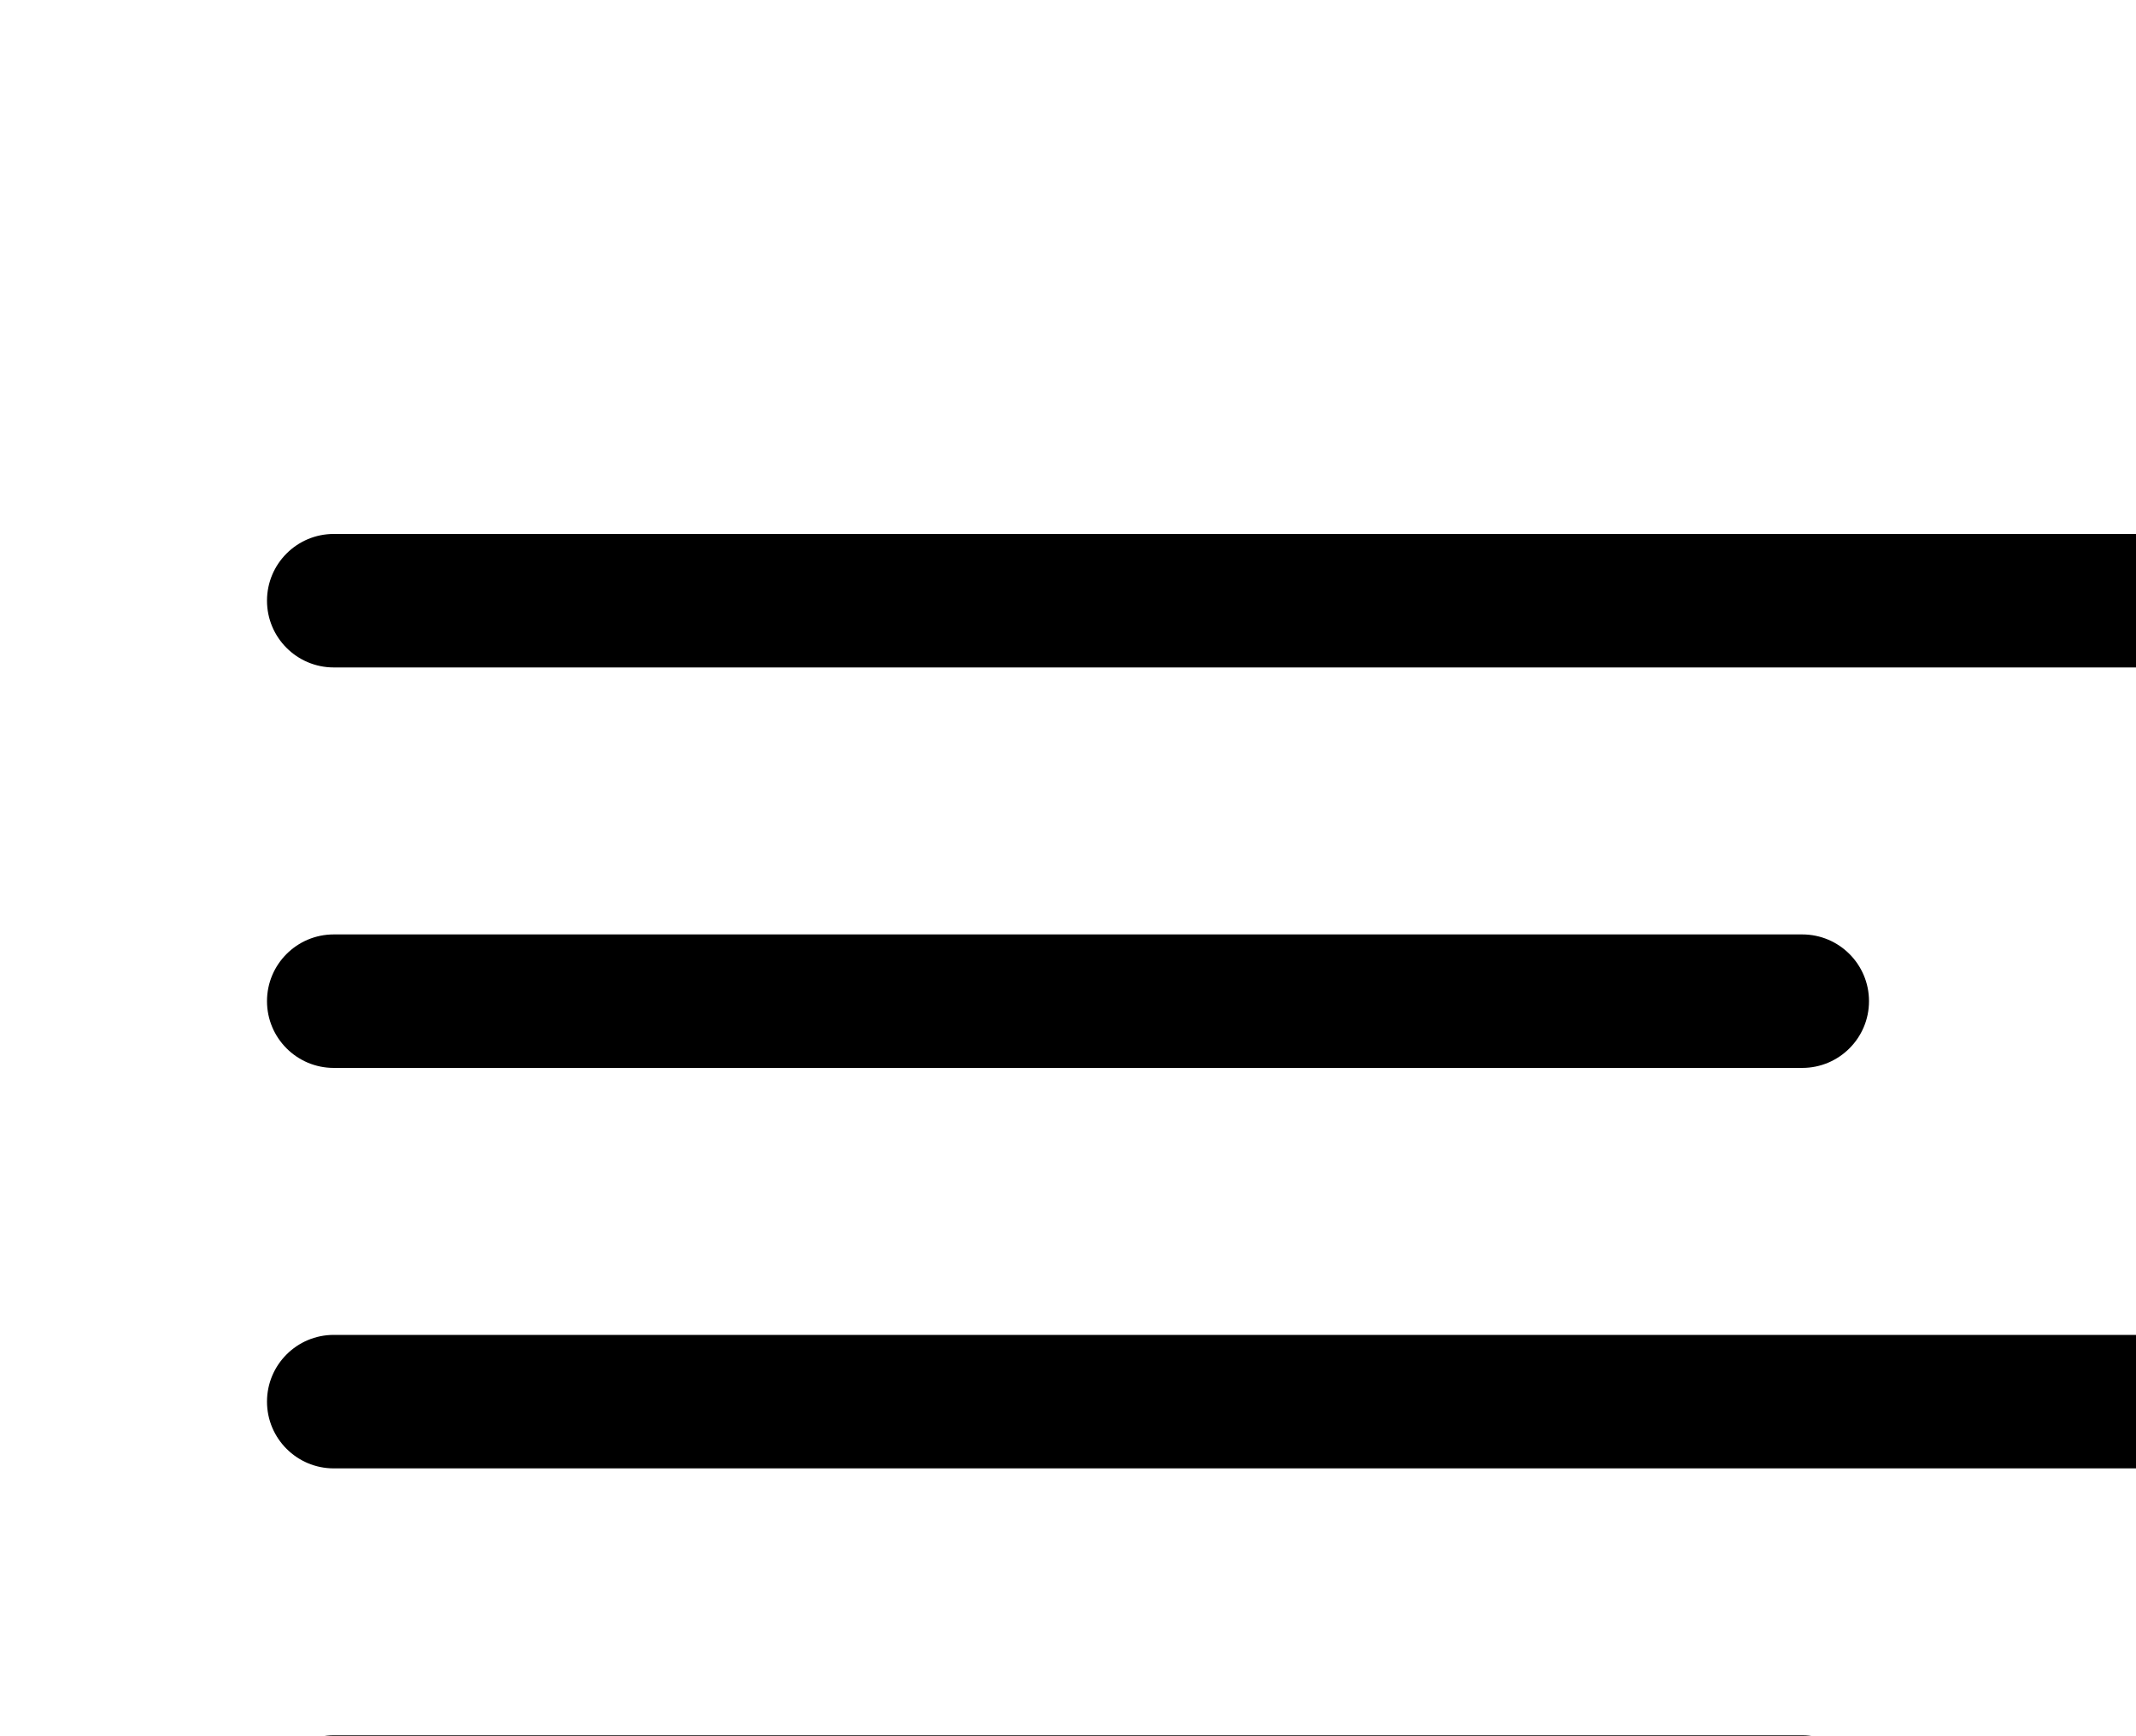
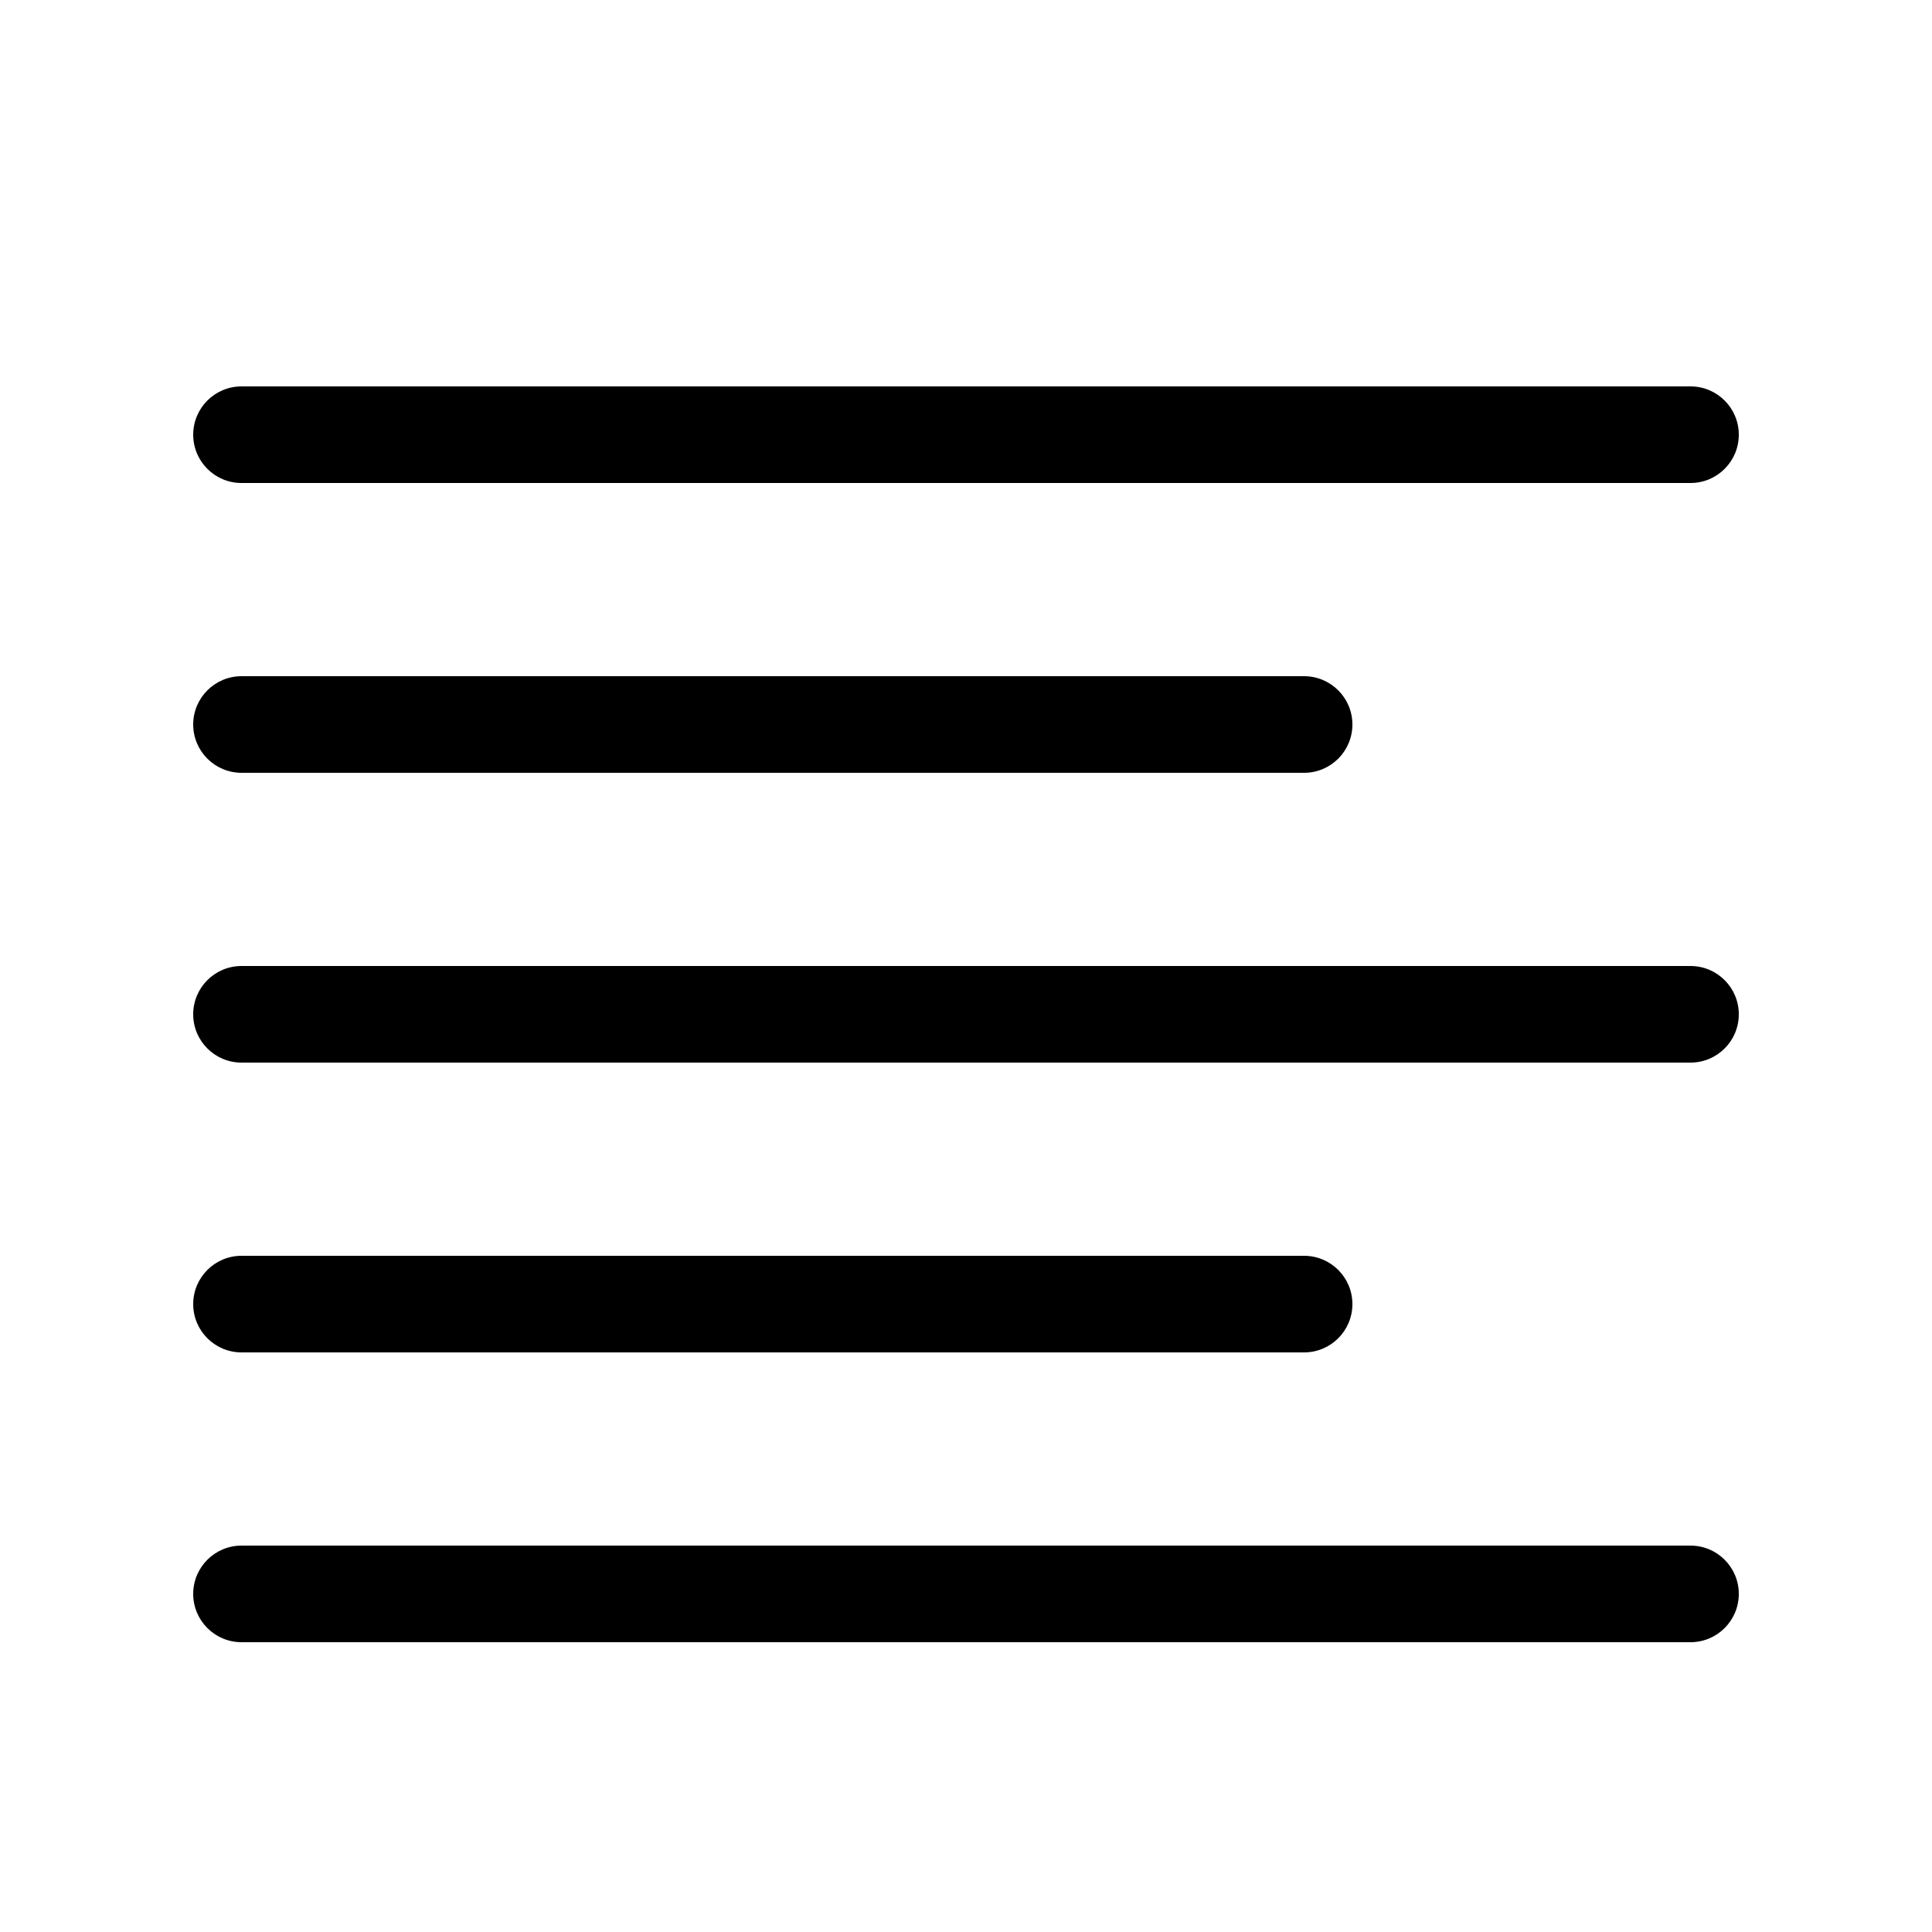
- <svg xmlns="http://www.w3.org/2000/svg">
+ <svg xmlns="http://www.w3.org/2000/svg" viewBox="0 0 20 20">
  <g fill="#000">
-     <g id="text-align-left" viewBox="0 0 20 20">
+     <g id="text-align-left">
      <path d="M17.5 5h-15c-0.276 0-0.5-0.224-0.5-0.5s0.224-0.5 0.5-0.5h15c0.276 0 0.5 0.224 0.5 0.5s-0.224 0.5-0.5 0.5z" stroke="none" />
      <path d="M13.5 8h-11c-0.276 0-0.5-0.224-0.5-0.5s0.224-0.5 0.5-0.5h11c0.276 0 0.5 0.224 0.5 0.5s-0.224 0.5-0.5 0.5z" stroke="none" />
      <path d="M17.5 11h-15c-0.276 0-0.5-0.224-0.5-0.5s0.224-0.5 0.5-0.5h15c0.276 0 0.5 0.224 0.5 0.5s-0.224 0.5-0.5 0.5z" stroke="none" />
      <path d="M13.5 14h-11c-0.276 0-0.5-0.224-0.5-0.5s0.224-0.5 0.5-0.5h11c0.276 0 0.5 0.224 0.5 0.5s-0.224 0.5-0.5 0.5z" stroke="none" />
      <path d="M17.5 17h-15c-0.276 0-0.5-0.224-0.5-0.5s0.224-0.5 0.5-0.5h15c0.276 0 0.5 0.224 0.5 0.5s-0.224 0.5-0.5 0.5z" stroke="none" />
    </g>
  </g>
</svg>
